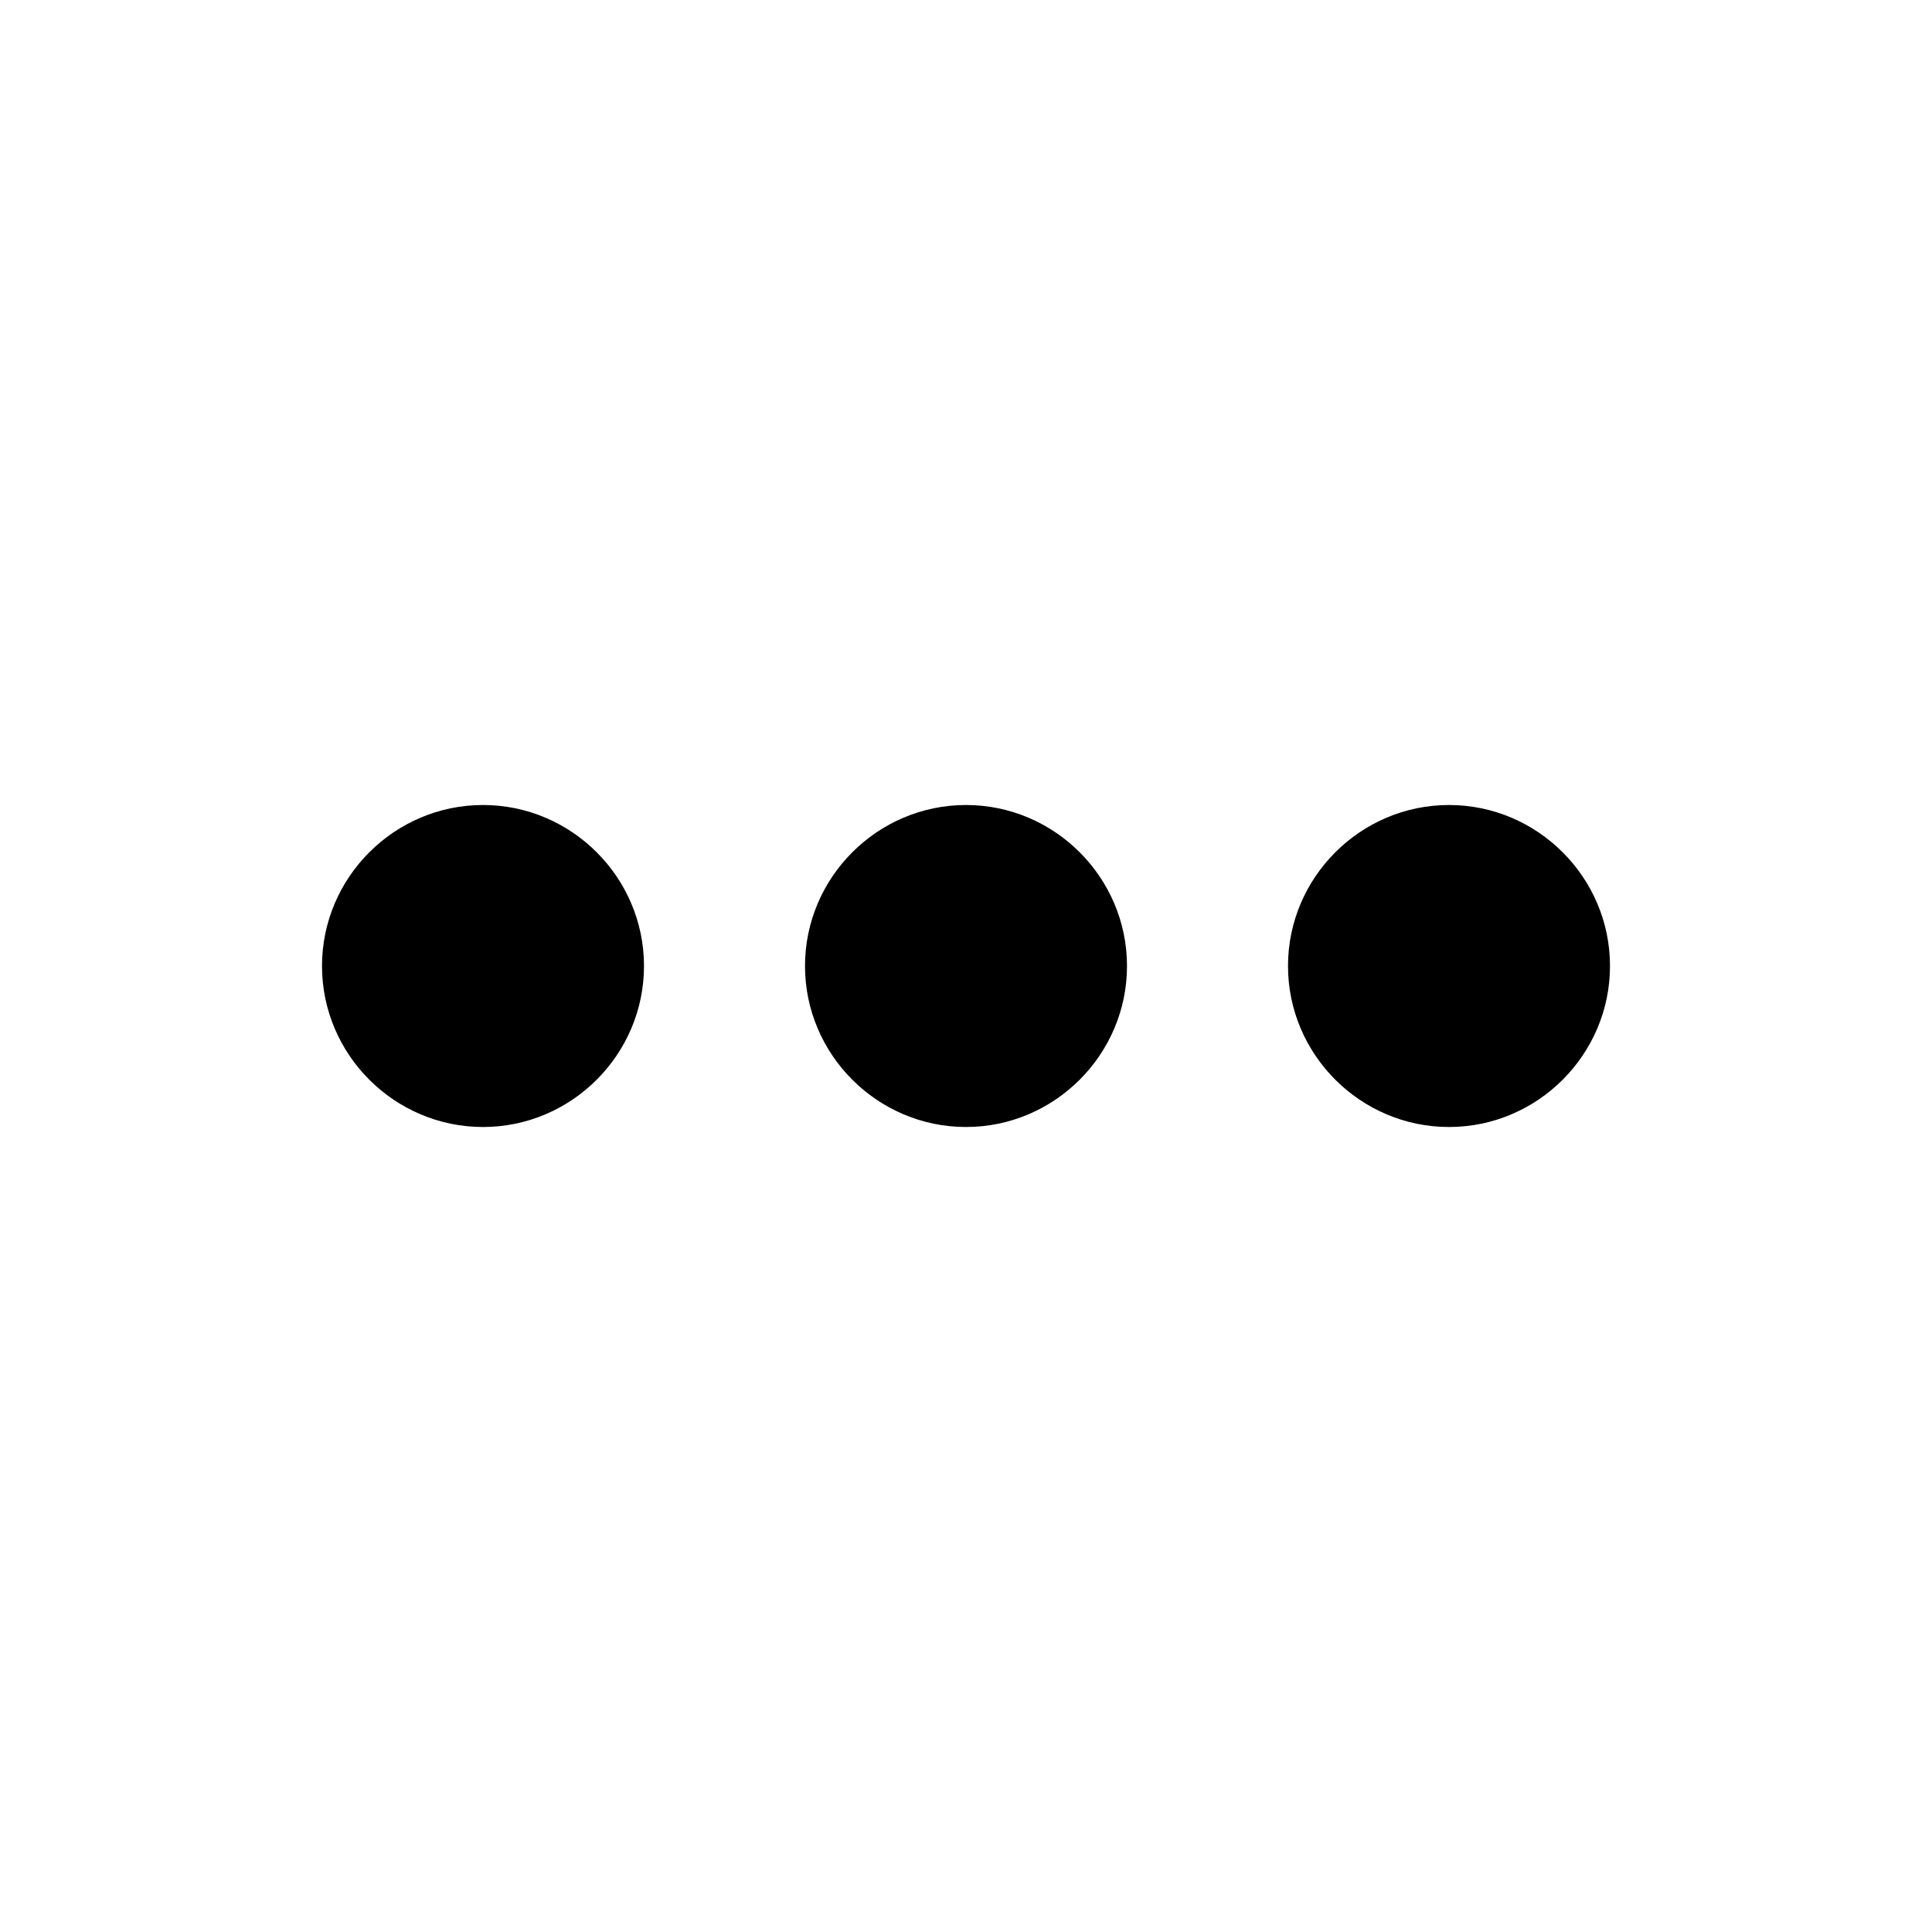
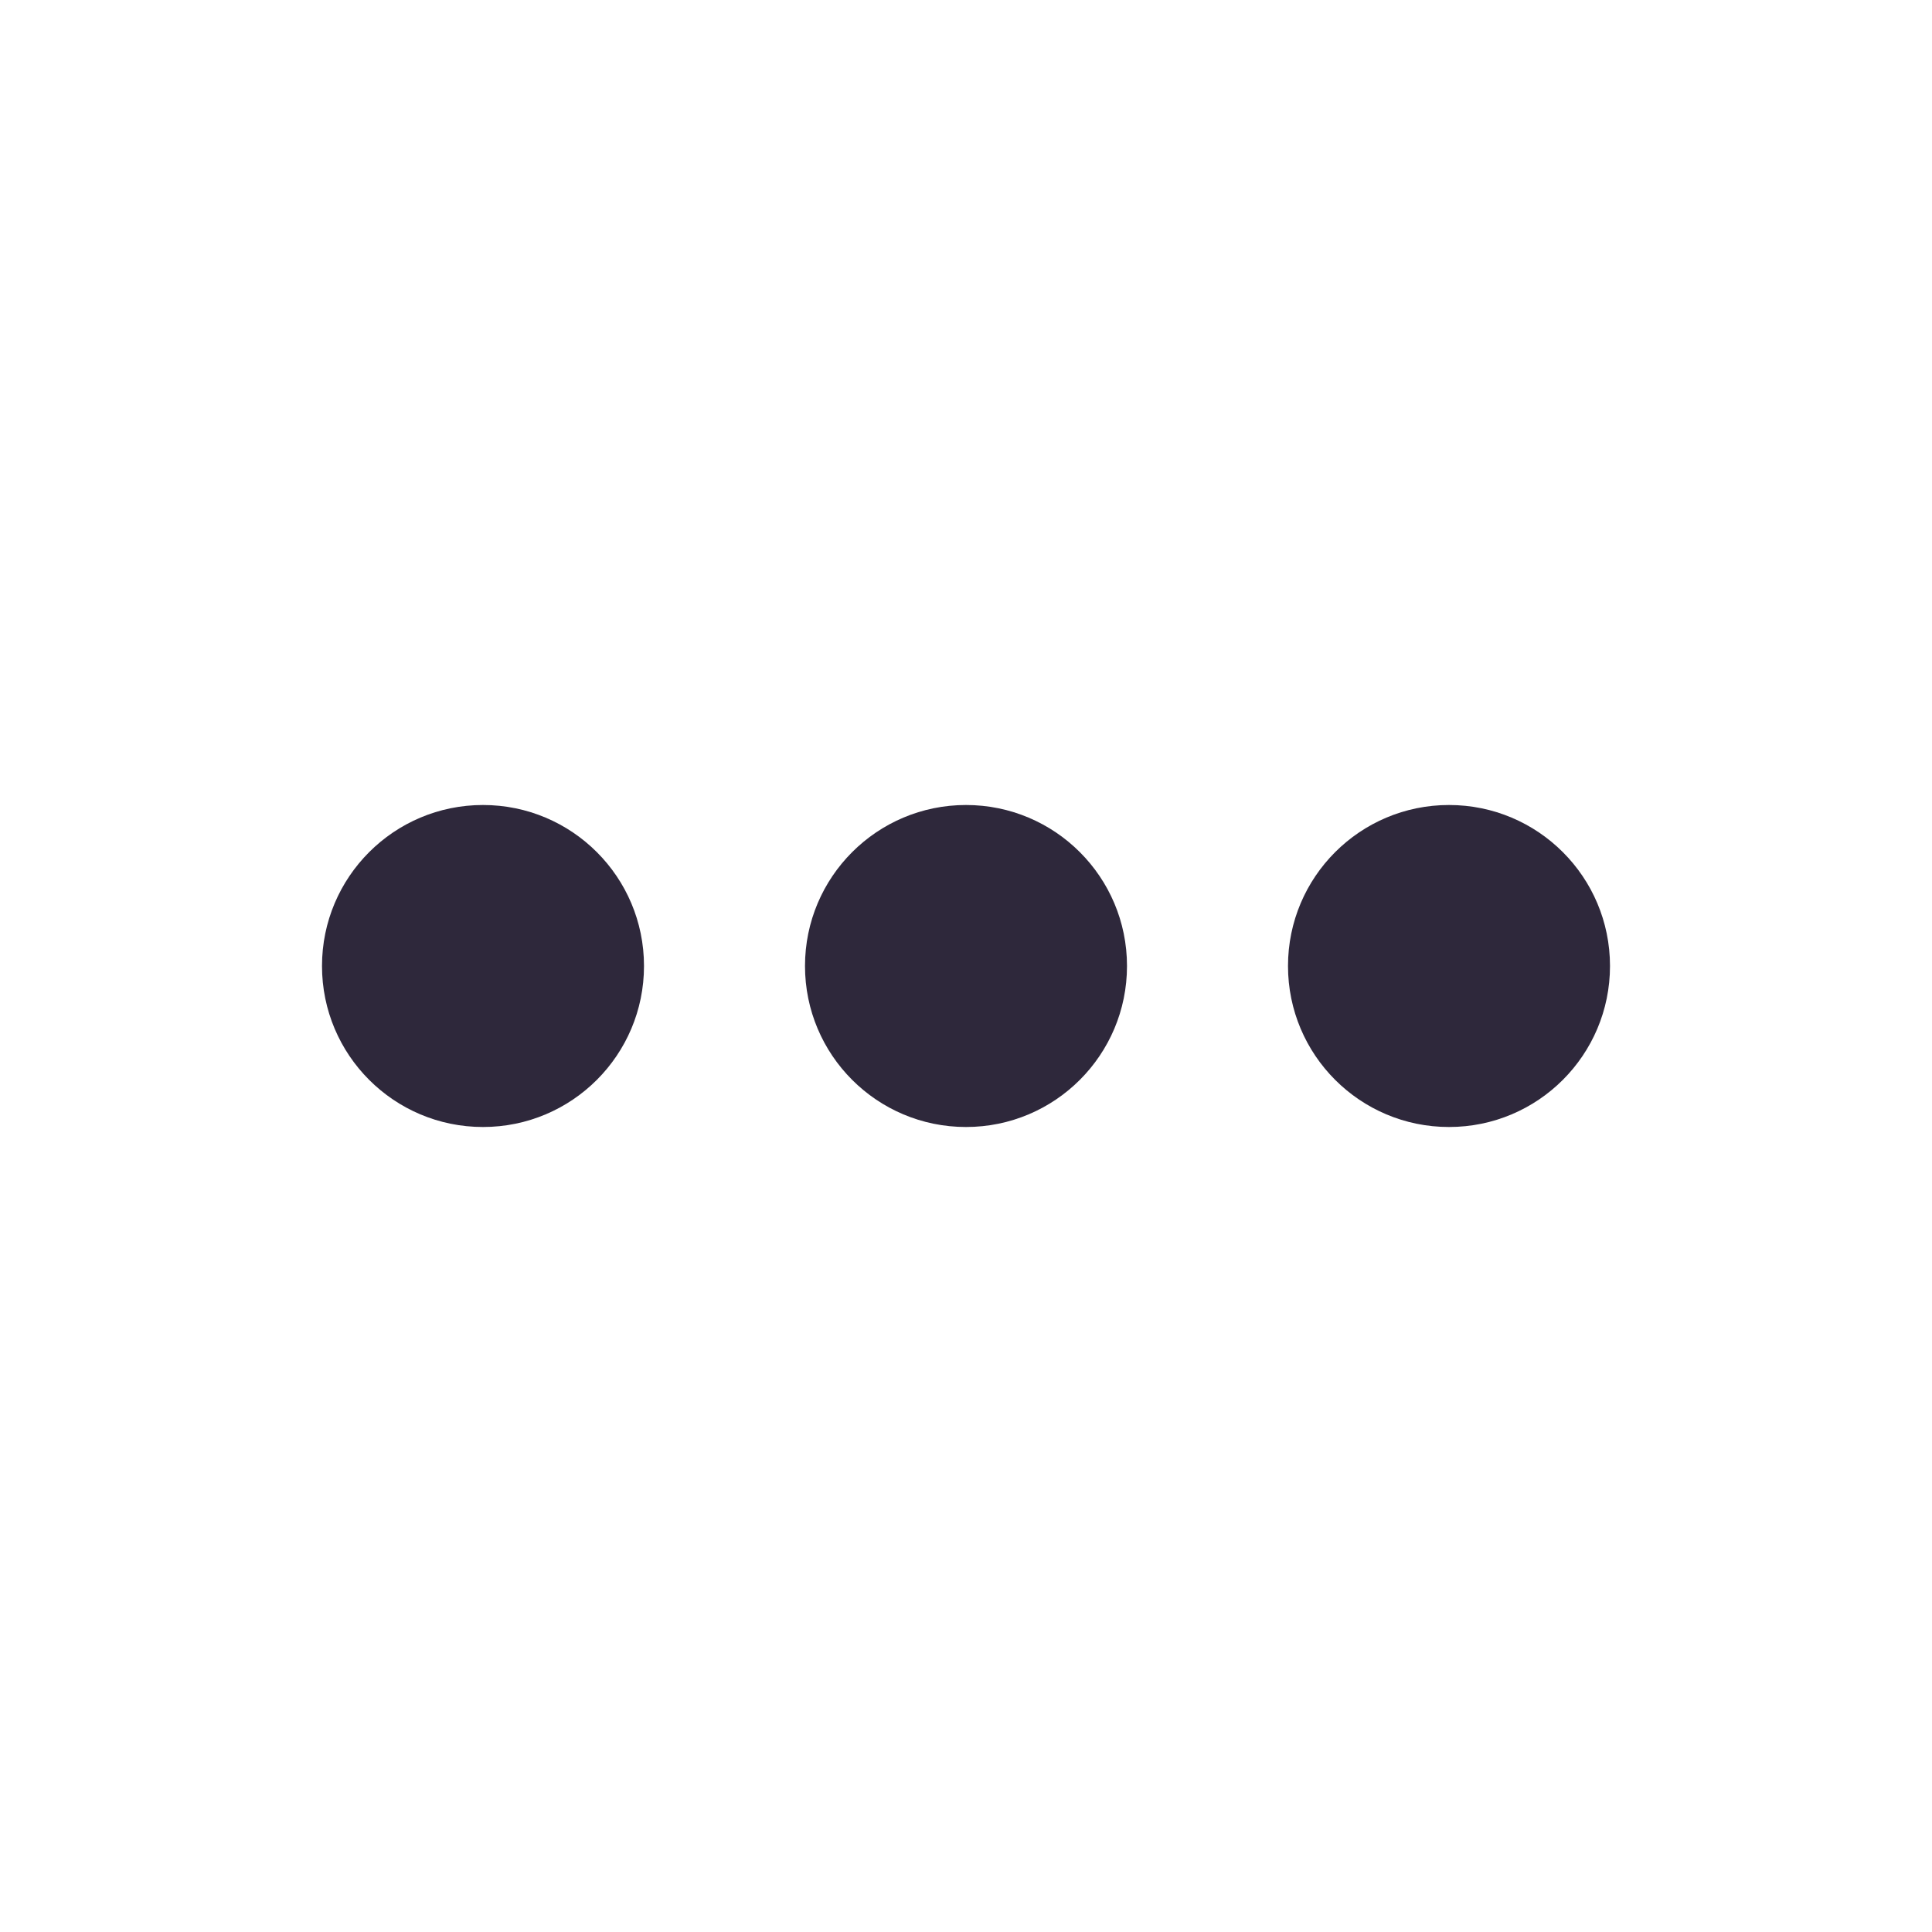
- <svg xmlns="http://www.w3.org/2000/svg" width="24" height="24" viewBox="0 0 24 24">
-   <path d="M6 10c-1.1 0-2 .9-2 2s.9 2 2 2 2-.9 2-2-.9-2-2-2zm12 0c-1.1 0-2 .9-2 2s.9 2 2 2 2-.9 2-2-.9-2-2-2zm-6 0c-1.1 0-2 .9-2 2s.9 2 2 2 2-.9 2-2-.9-2-2-2z" />
+ <svg xmlns="http://www.w3.org/2000/svg" width="24" height="24" viewBox="0 0 24 24" fill="none">
+   <path d="M20 12C20 13.105 19.105 14 18 14C16.895 14 16 13.105 16 12C16 10.895 16.895 10 18 10C19.105 10 20 10.895 20 12Z" fill="#2E283B" />
+   <path d="M14 12C14 13.105 13.105 14 12 14C10.895 14 10 13.105 10 12C10 10.895 10.895 10 12 10C13.105 10 14 10.895 14 12Z" fill="#2E283B" />
+   <path d="M8 12C8 13.105 7.105 14 6 14C4.895 14 4 13.105 4 12C4 10.895 4.895 10 6 10C7.105 10 8 10.895 8 12Z" fill="#2E283B" />
</svg>
